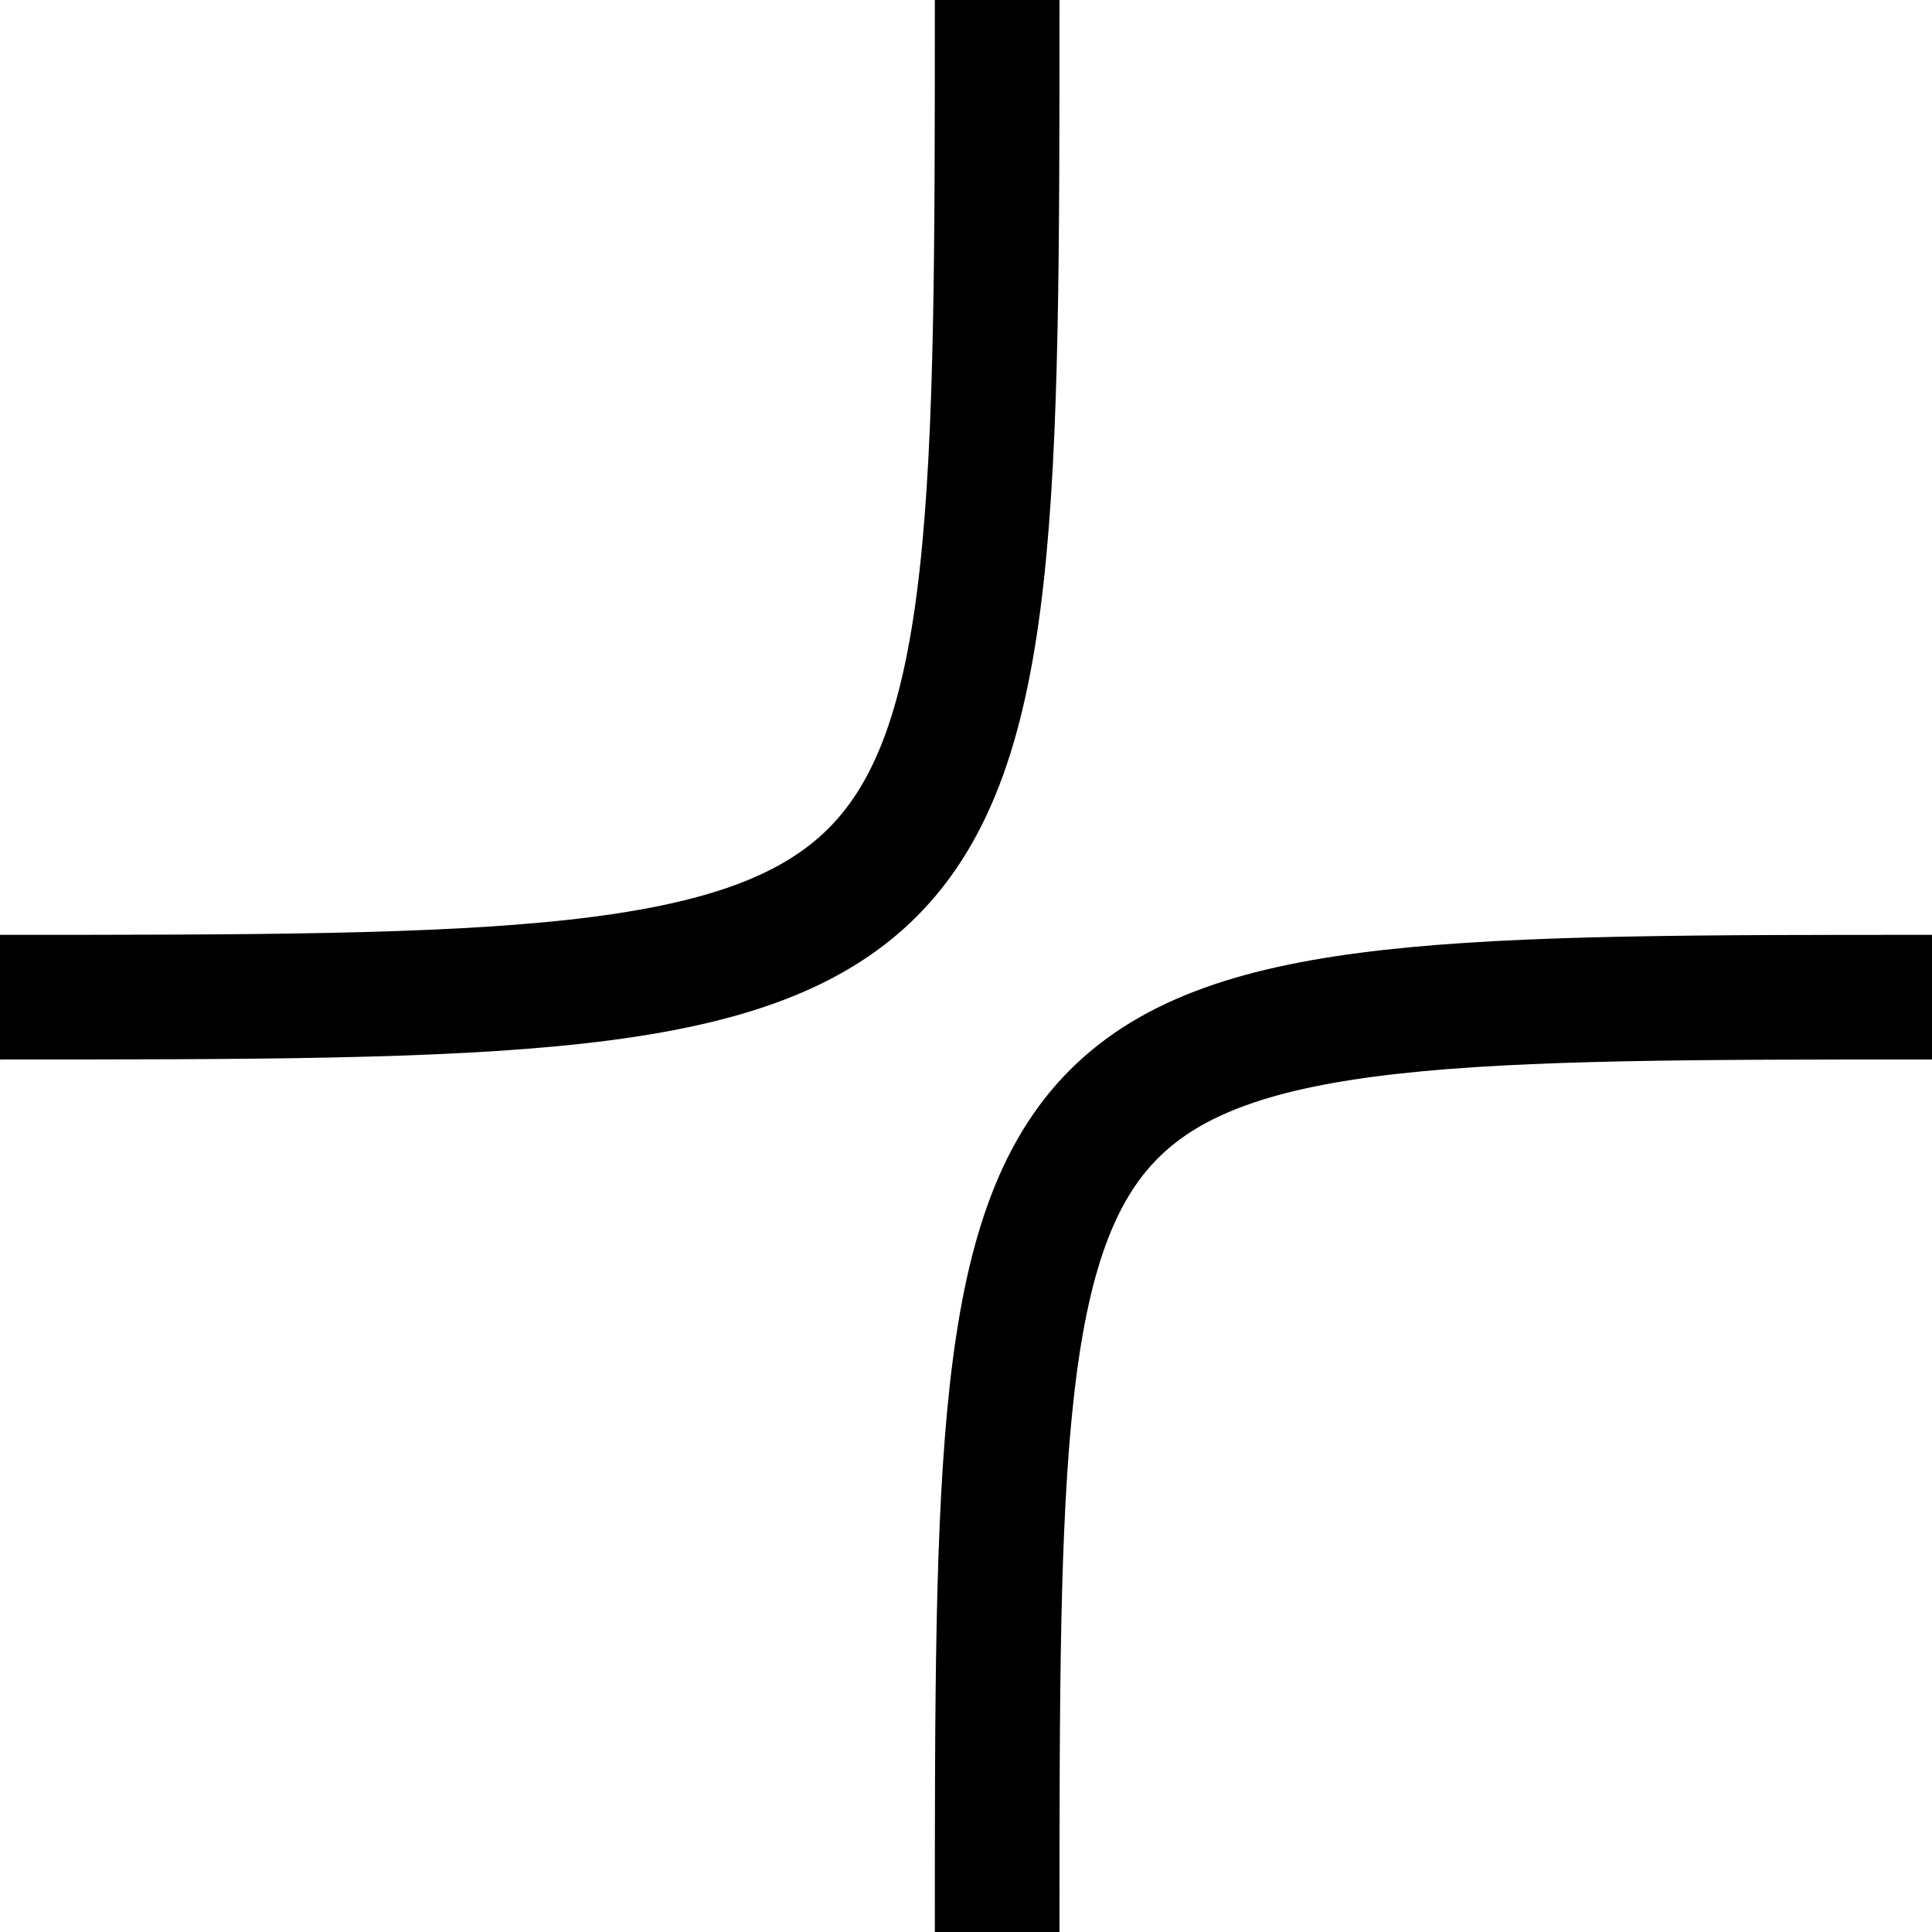
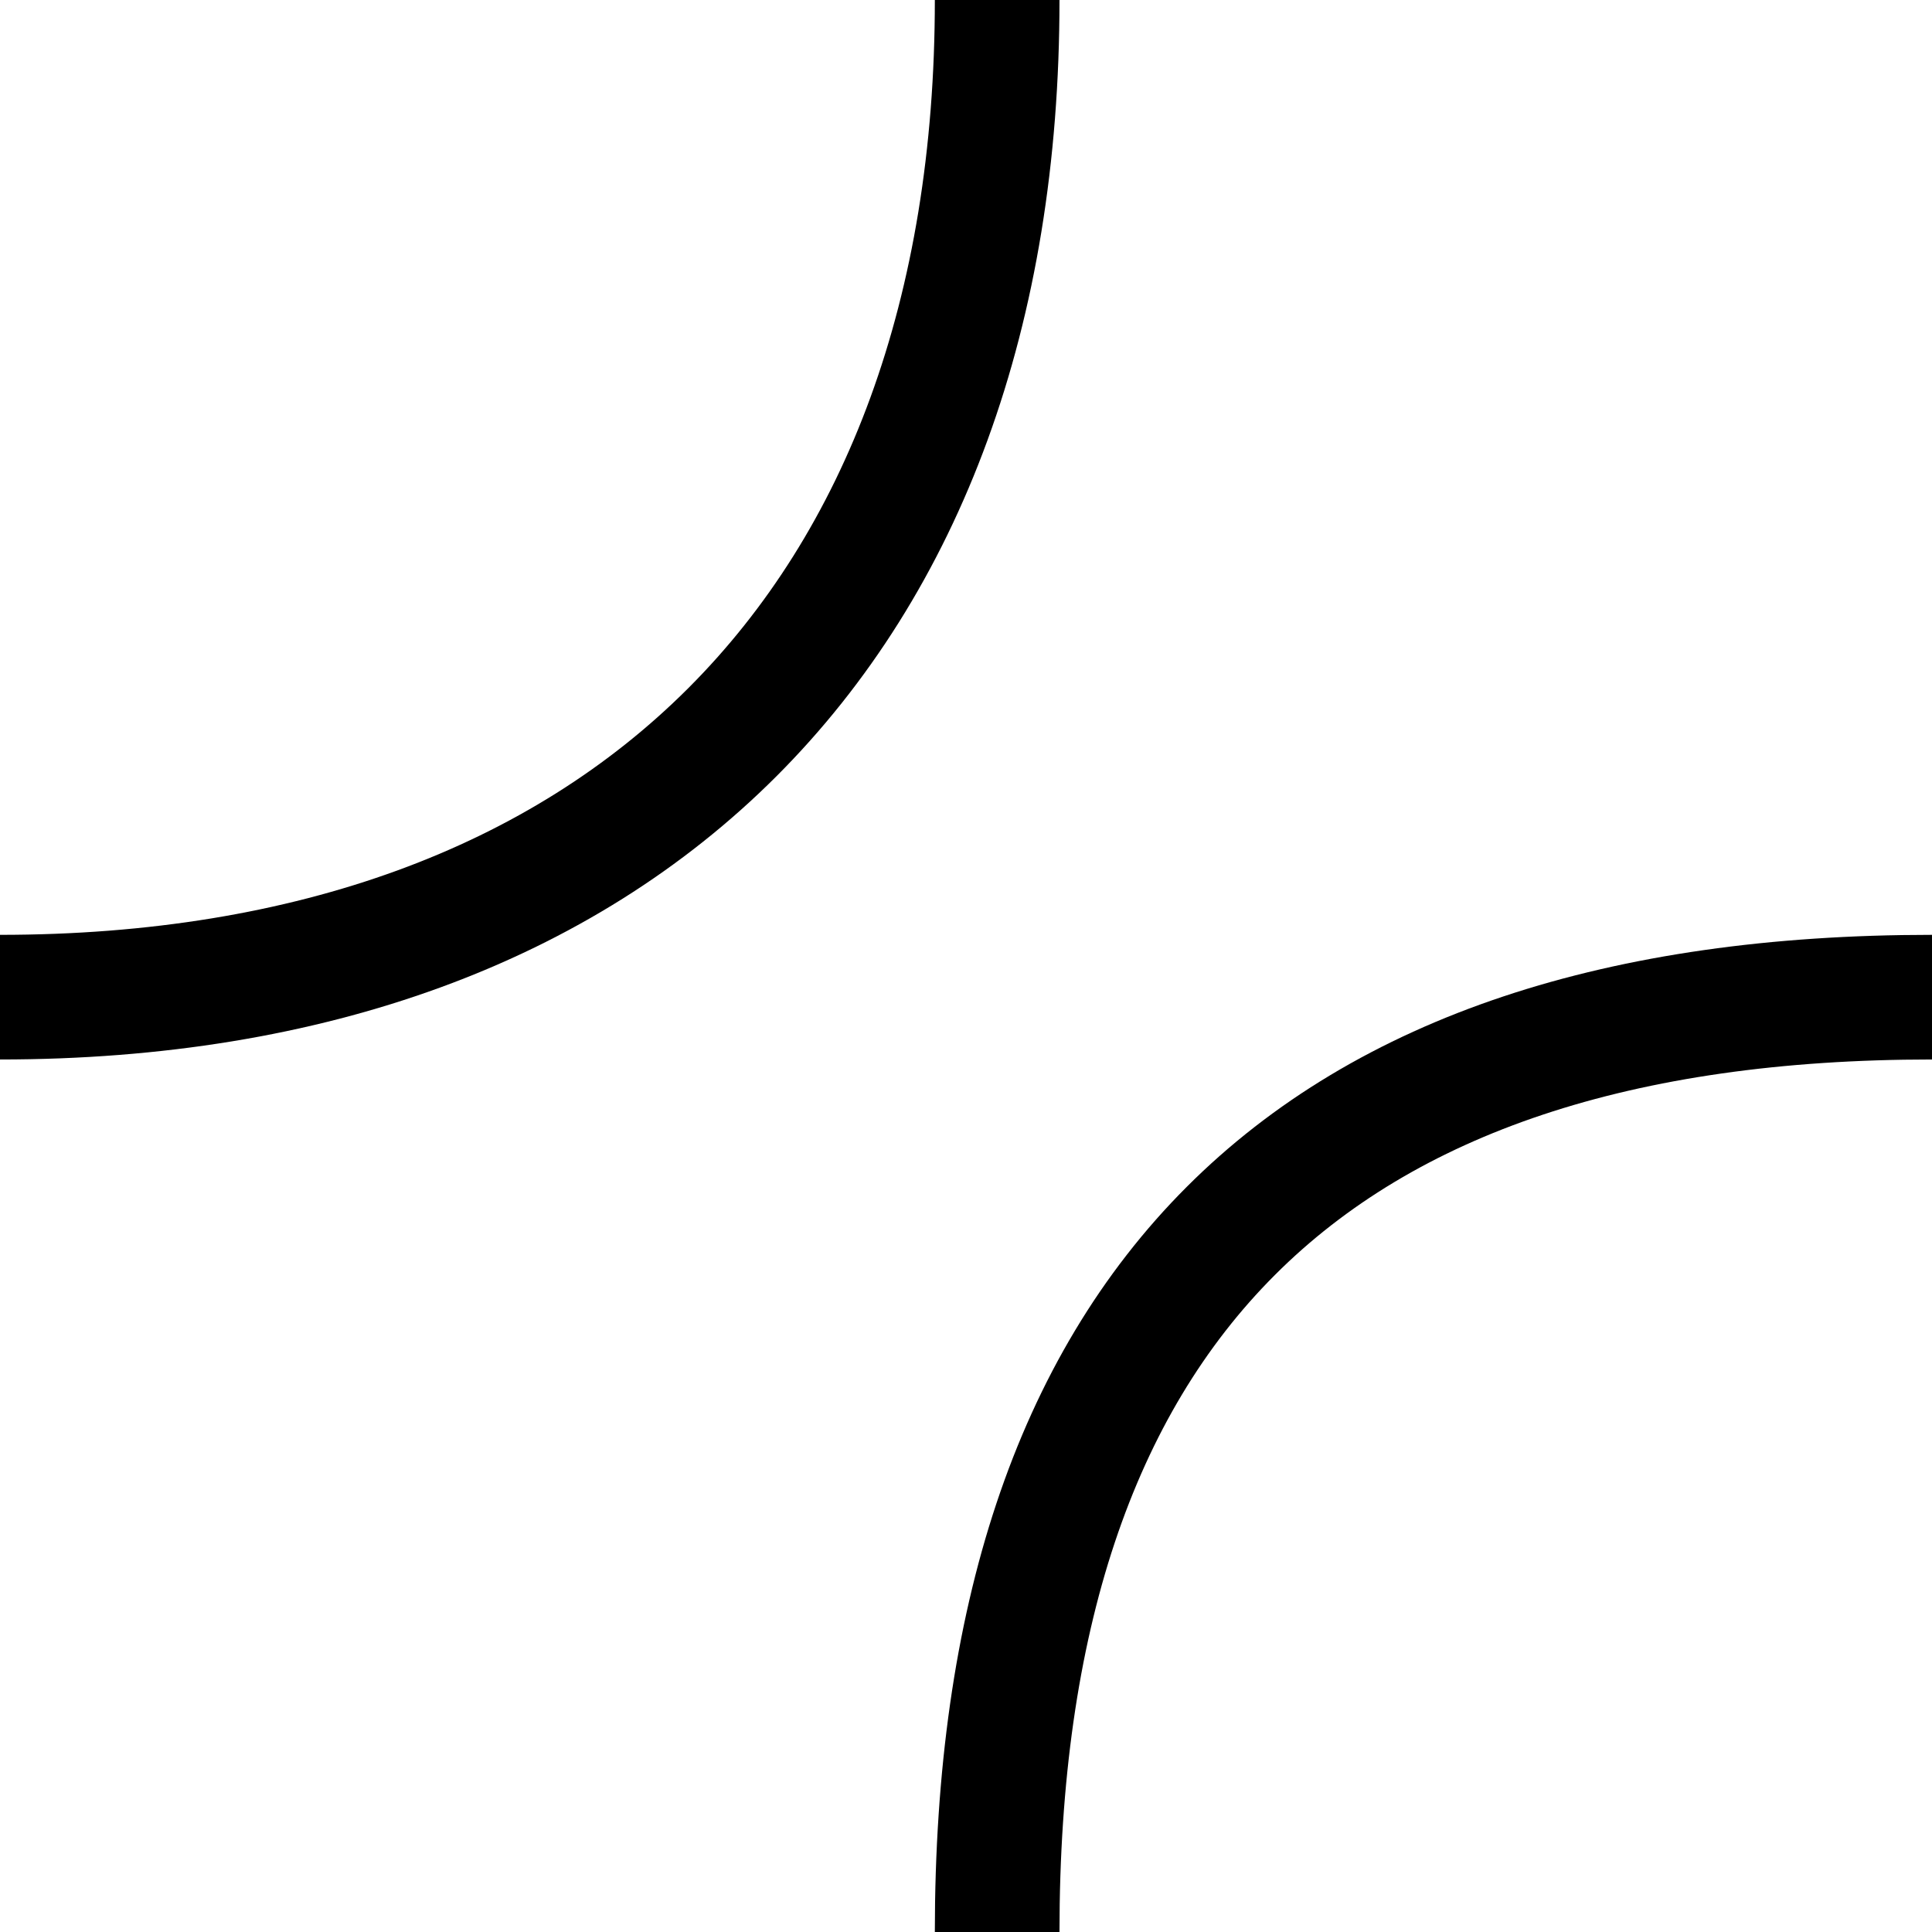
<svg xmlns="http://www.w3.org/2000/svg" width="31" height="31">
-   <path d="M 0 16 C 16 16, 16 16, 16 0" stroke="black" fill="transparent" stroke-width="2" />
-   <path d="M 31 16 C 16 16, 16 16, 16 31" stroke="black" fill="transparent" stroke-width="2" />
+   <path d="M 0 16 C 10 16, 16 10, 16 0" stroke="black" fill="transparent" stroke-width="2" />
+   <path d="M 31 16 C 21 16, 16 21, 16 31" stroke="black" fill="transparent" stroke-width="2" />
</svg>
